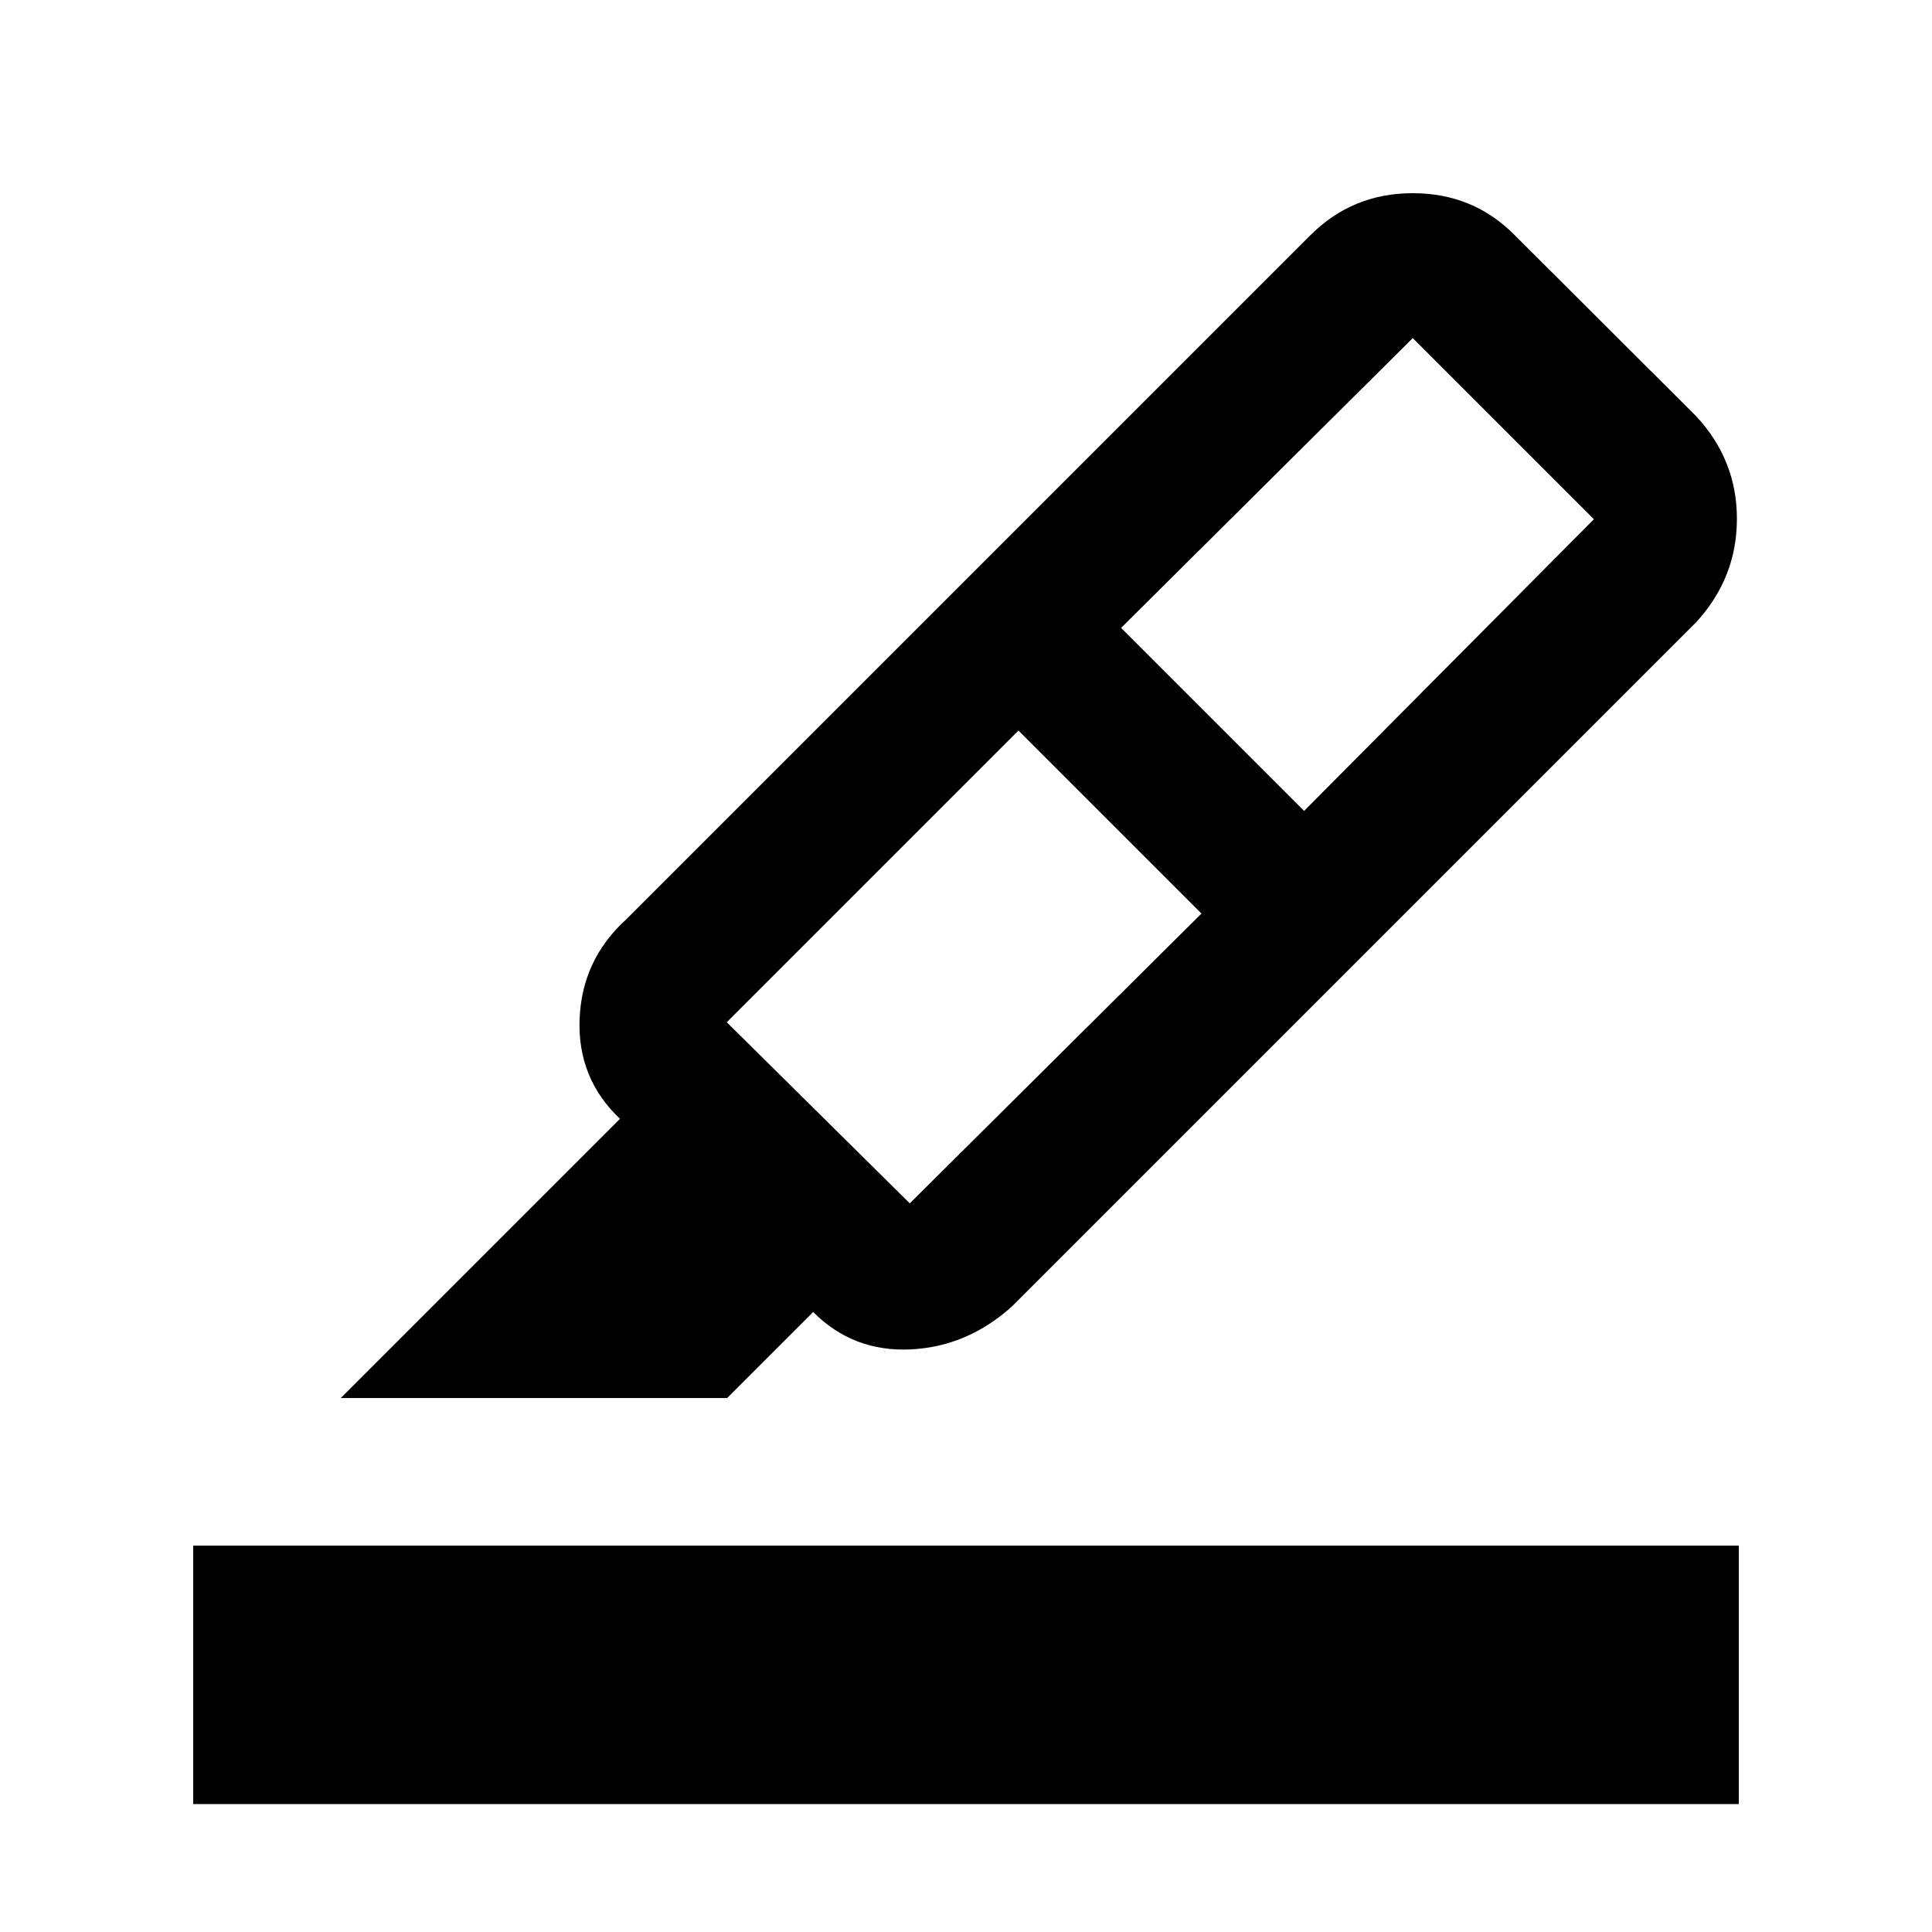
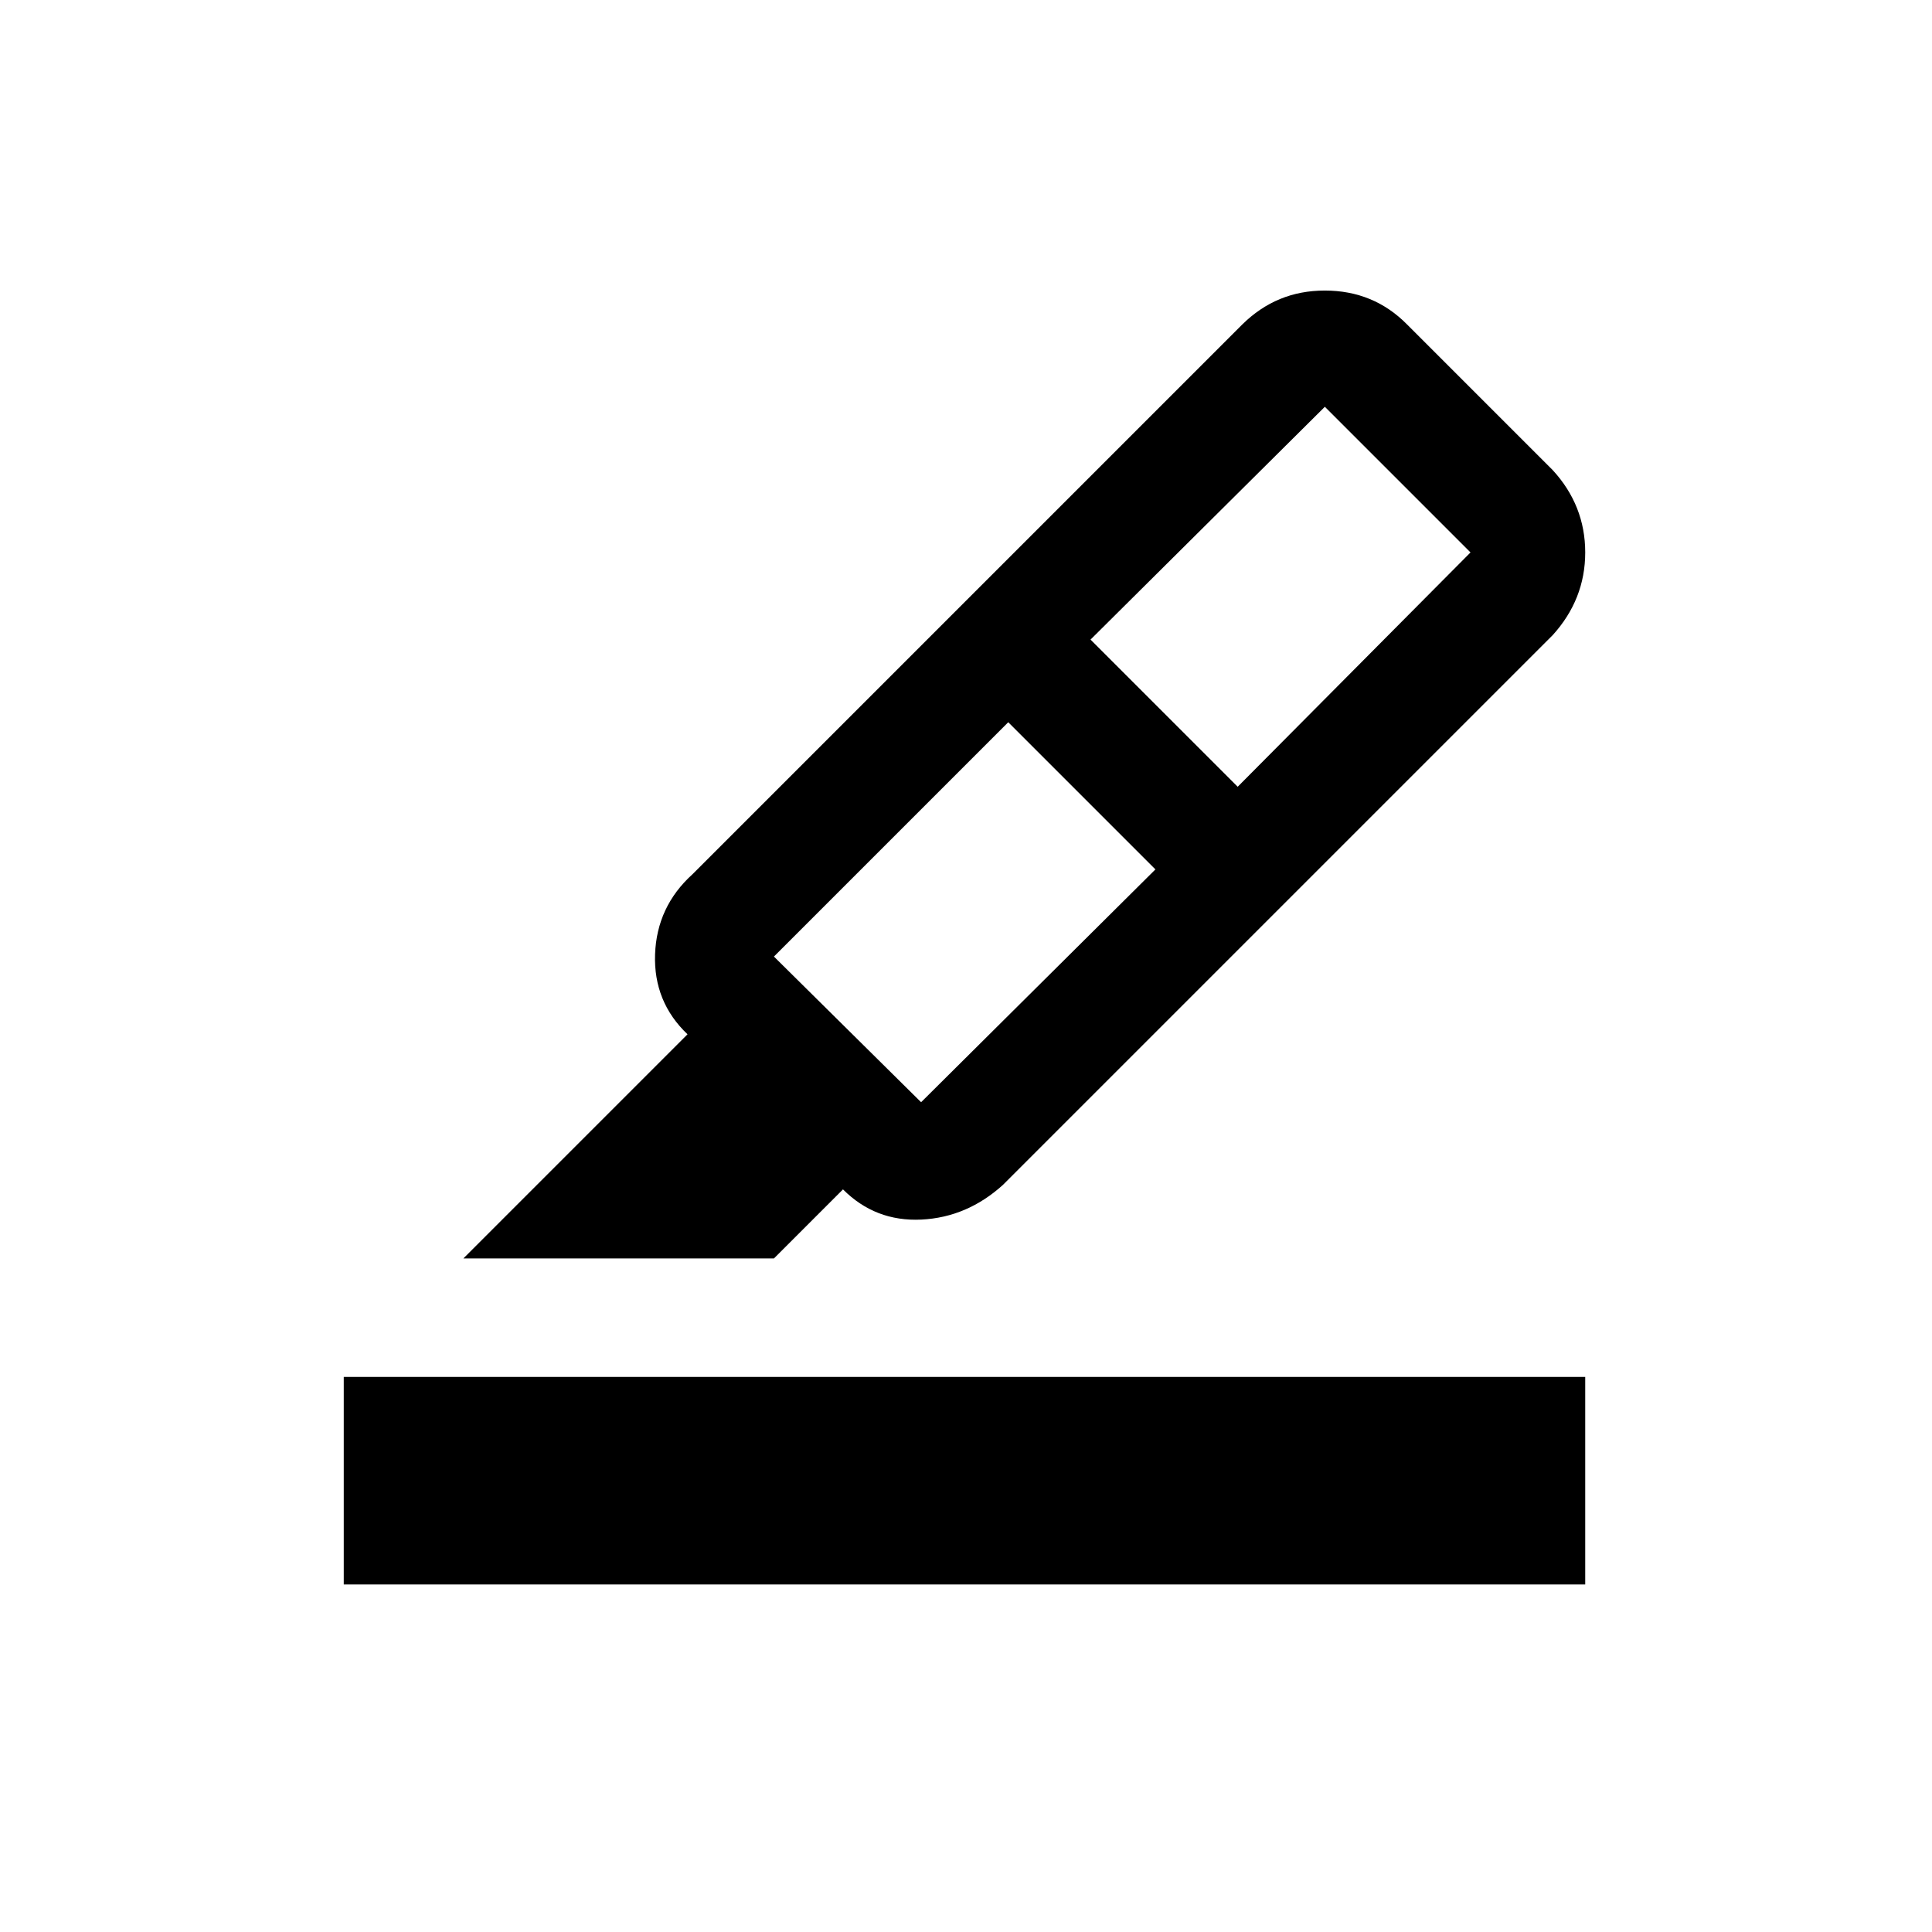
<svg xmlns="http://www.w3.org/2000/svg" id="Layer_1" version="1.1" viewBox="0 0 512 512">
  <defs>
    <style>
      .st0 {
        fill: #fff;
      }
    </style>
  </defs>
  <rect class="st0" width="512" height="512" />
-   <path d="M192.7,370.5l22.8-22.8c7.1,7.1,15.7,10.4,25.9,9.9,10.1-.5,19.1-4.4,26.9-11.5l91.2-91.2,90.1-90.1c7.1-7.8,10.7-16.9,10.7-27.3s-3.6-19.4-10.7-27.1l-48.1-48c-7.4-7.5-16.4-11.2-27.1-11.2s-19.7,3.7-27.2,11.2l-90.1,90.1-91.2,91.2c-7.8,7.1-11.9,15.9-12.3,26.4-.4,10.5,3.2,19.3,10.7,26.4l-74,74h102.4ZM374.4,89.6l48,48-76.8,77.3-48.5-48.5,77.3-76.8ZM269.9,193.6l48.5,48.5-77.3,76.8-48.5-48,77.3-77.3Z" />
-   <rect x="51.2" y="409.6" width="409.6" height="68.5" />
+   <path d="M205.1,333.5l18.3-18.3c5.7,5.7,12.6,8.4,20.8,8,8.1-.4,15.3-3.5,21.6-9.2l73.3-73.3,72.4-72.4c5.7-6.3,8.6-13.6,8.6-21.9s-2.9-15.6-8.6-21.8l-38.6-38.6c-5.9-6-13.2-9-21.8-9s-15.8,3-21.9,9l-72.4,72.4-73.3,73.3c-6.3,5.7-9.6,12.8-9.9,21.2-.3,8.4,2.6,15.5,8.6,21.2l-59.4,59.4h82.3ZM351.1,107.8l38.6,38.6-61.7,62.1-39-39,62.1-61.7h0ZM267.2,191.4l39,39-62.1,61.7-39-38.6,62.1-62.1h0Z" />
+   <rect x="91.1" y="364.9" width="329" height="55" />
</svg>
